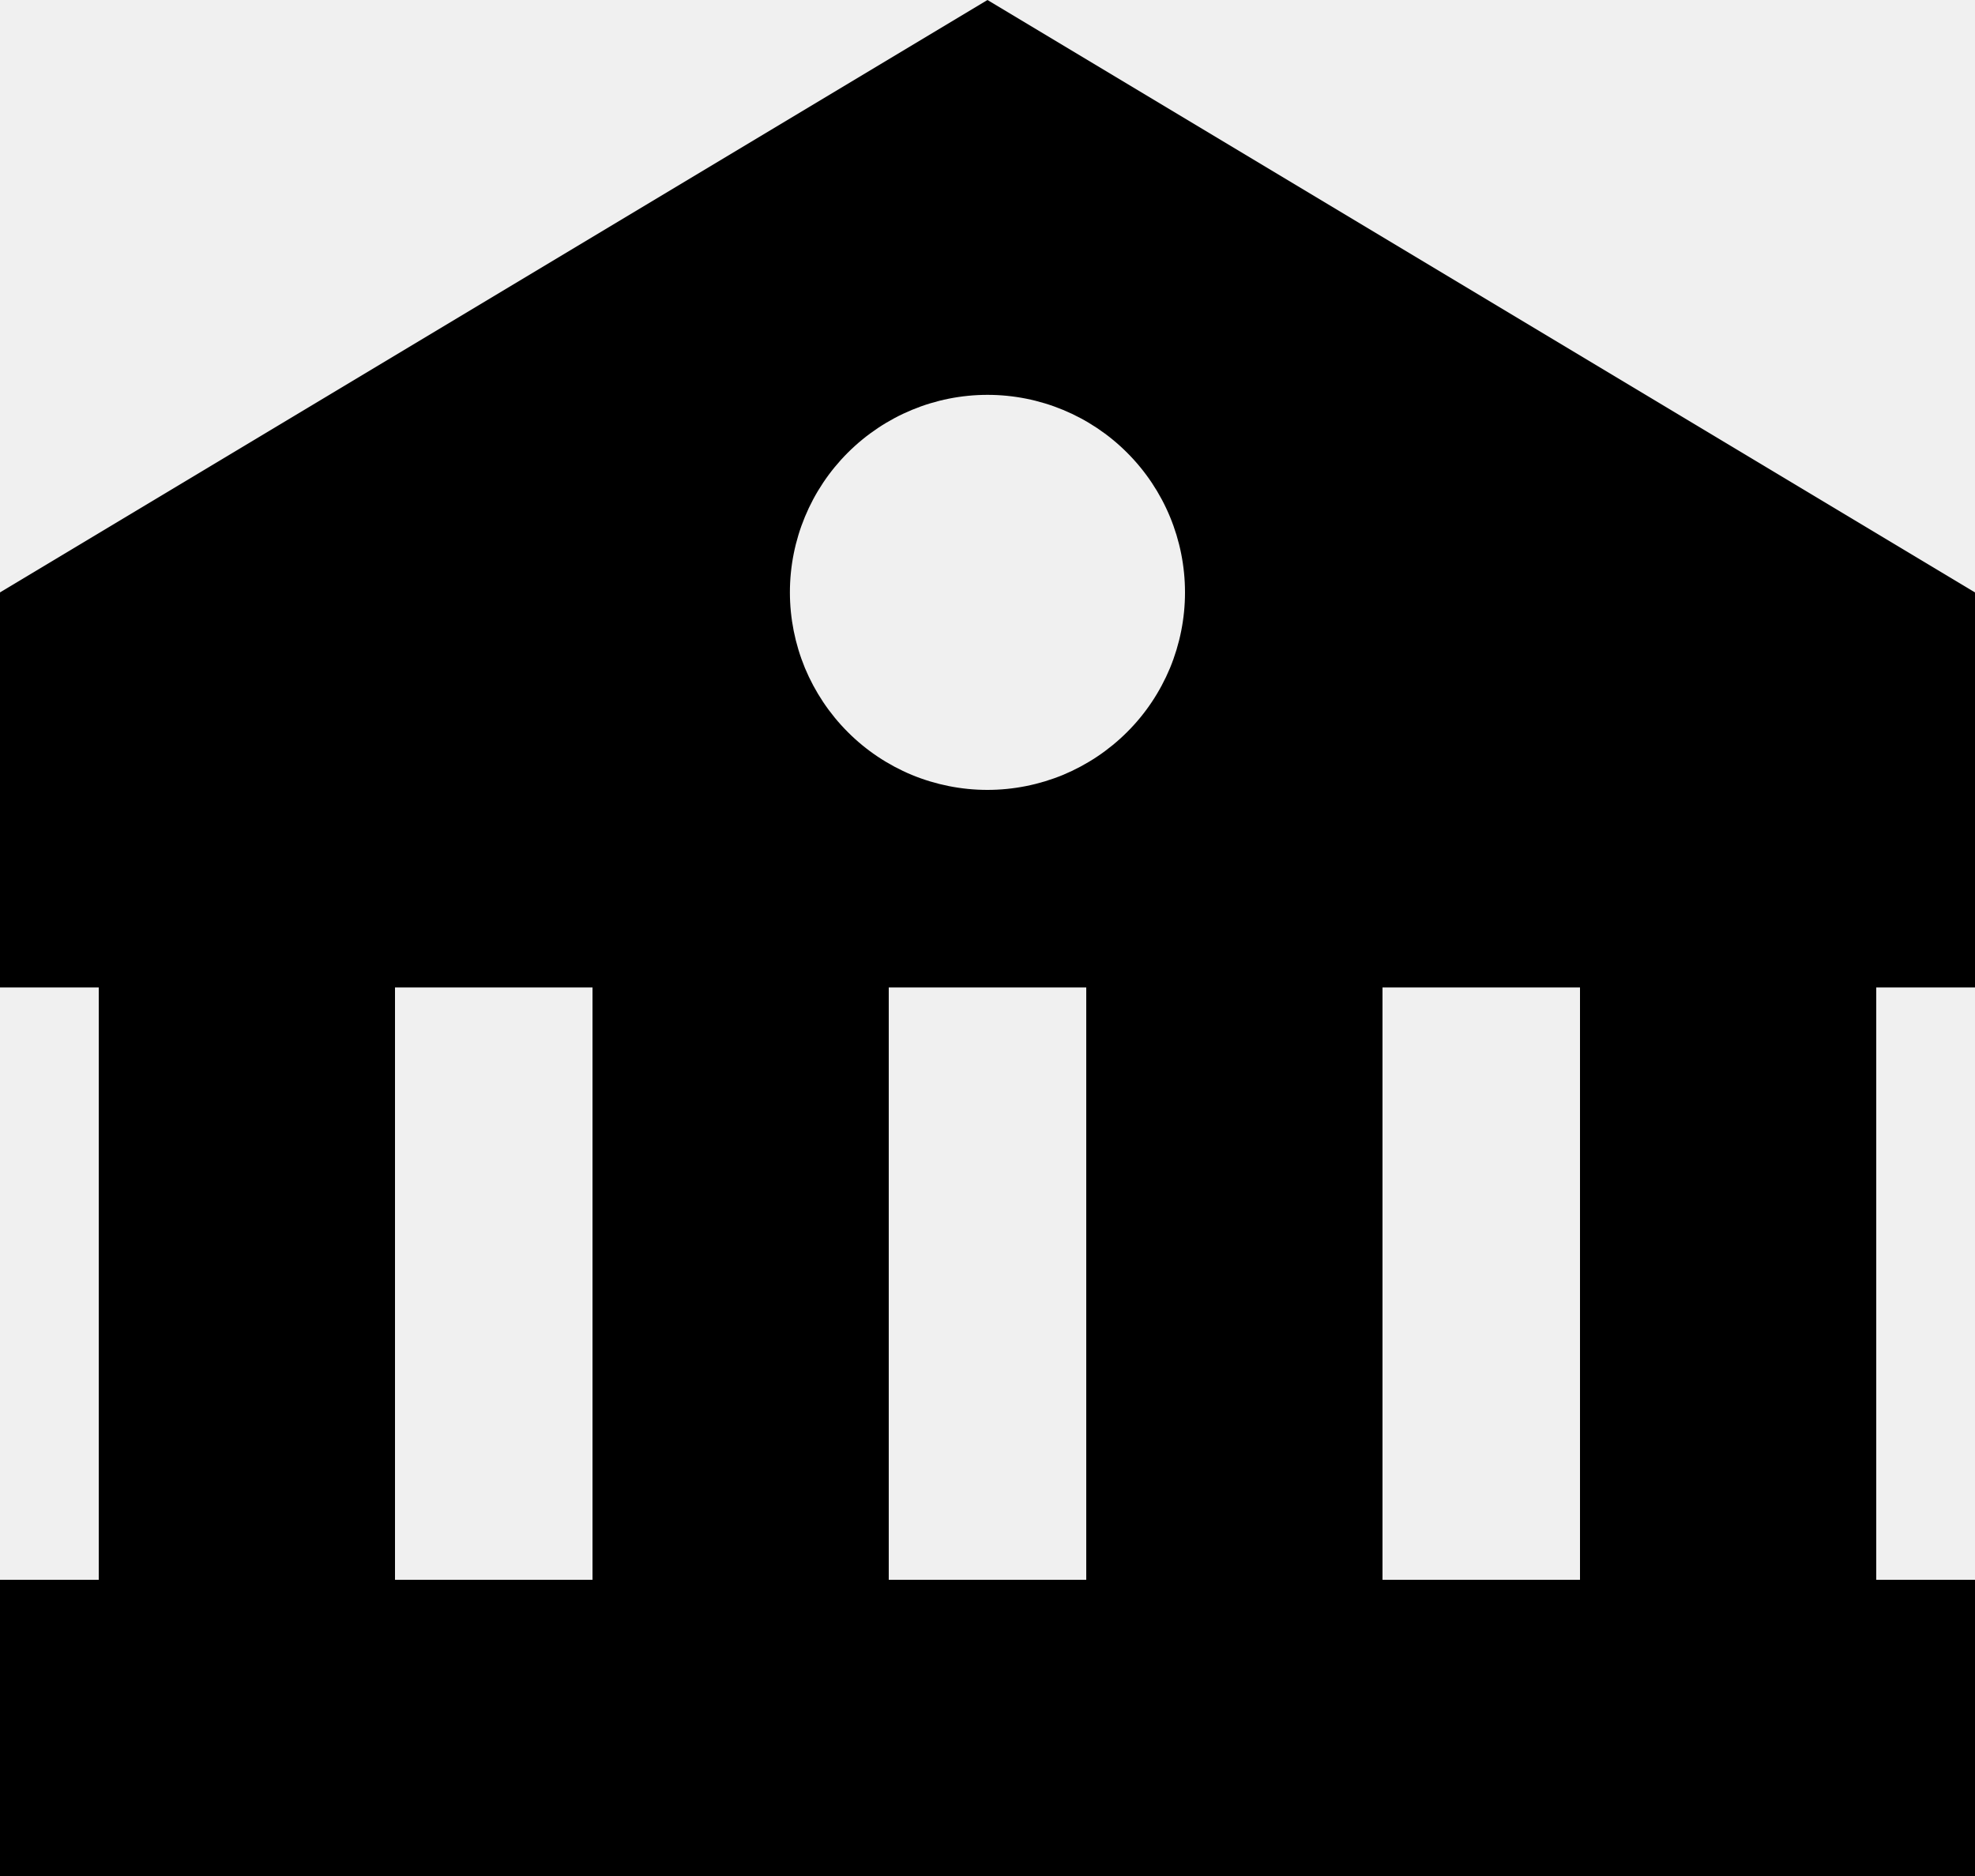
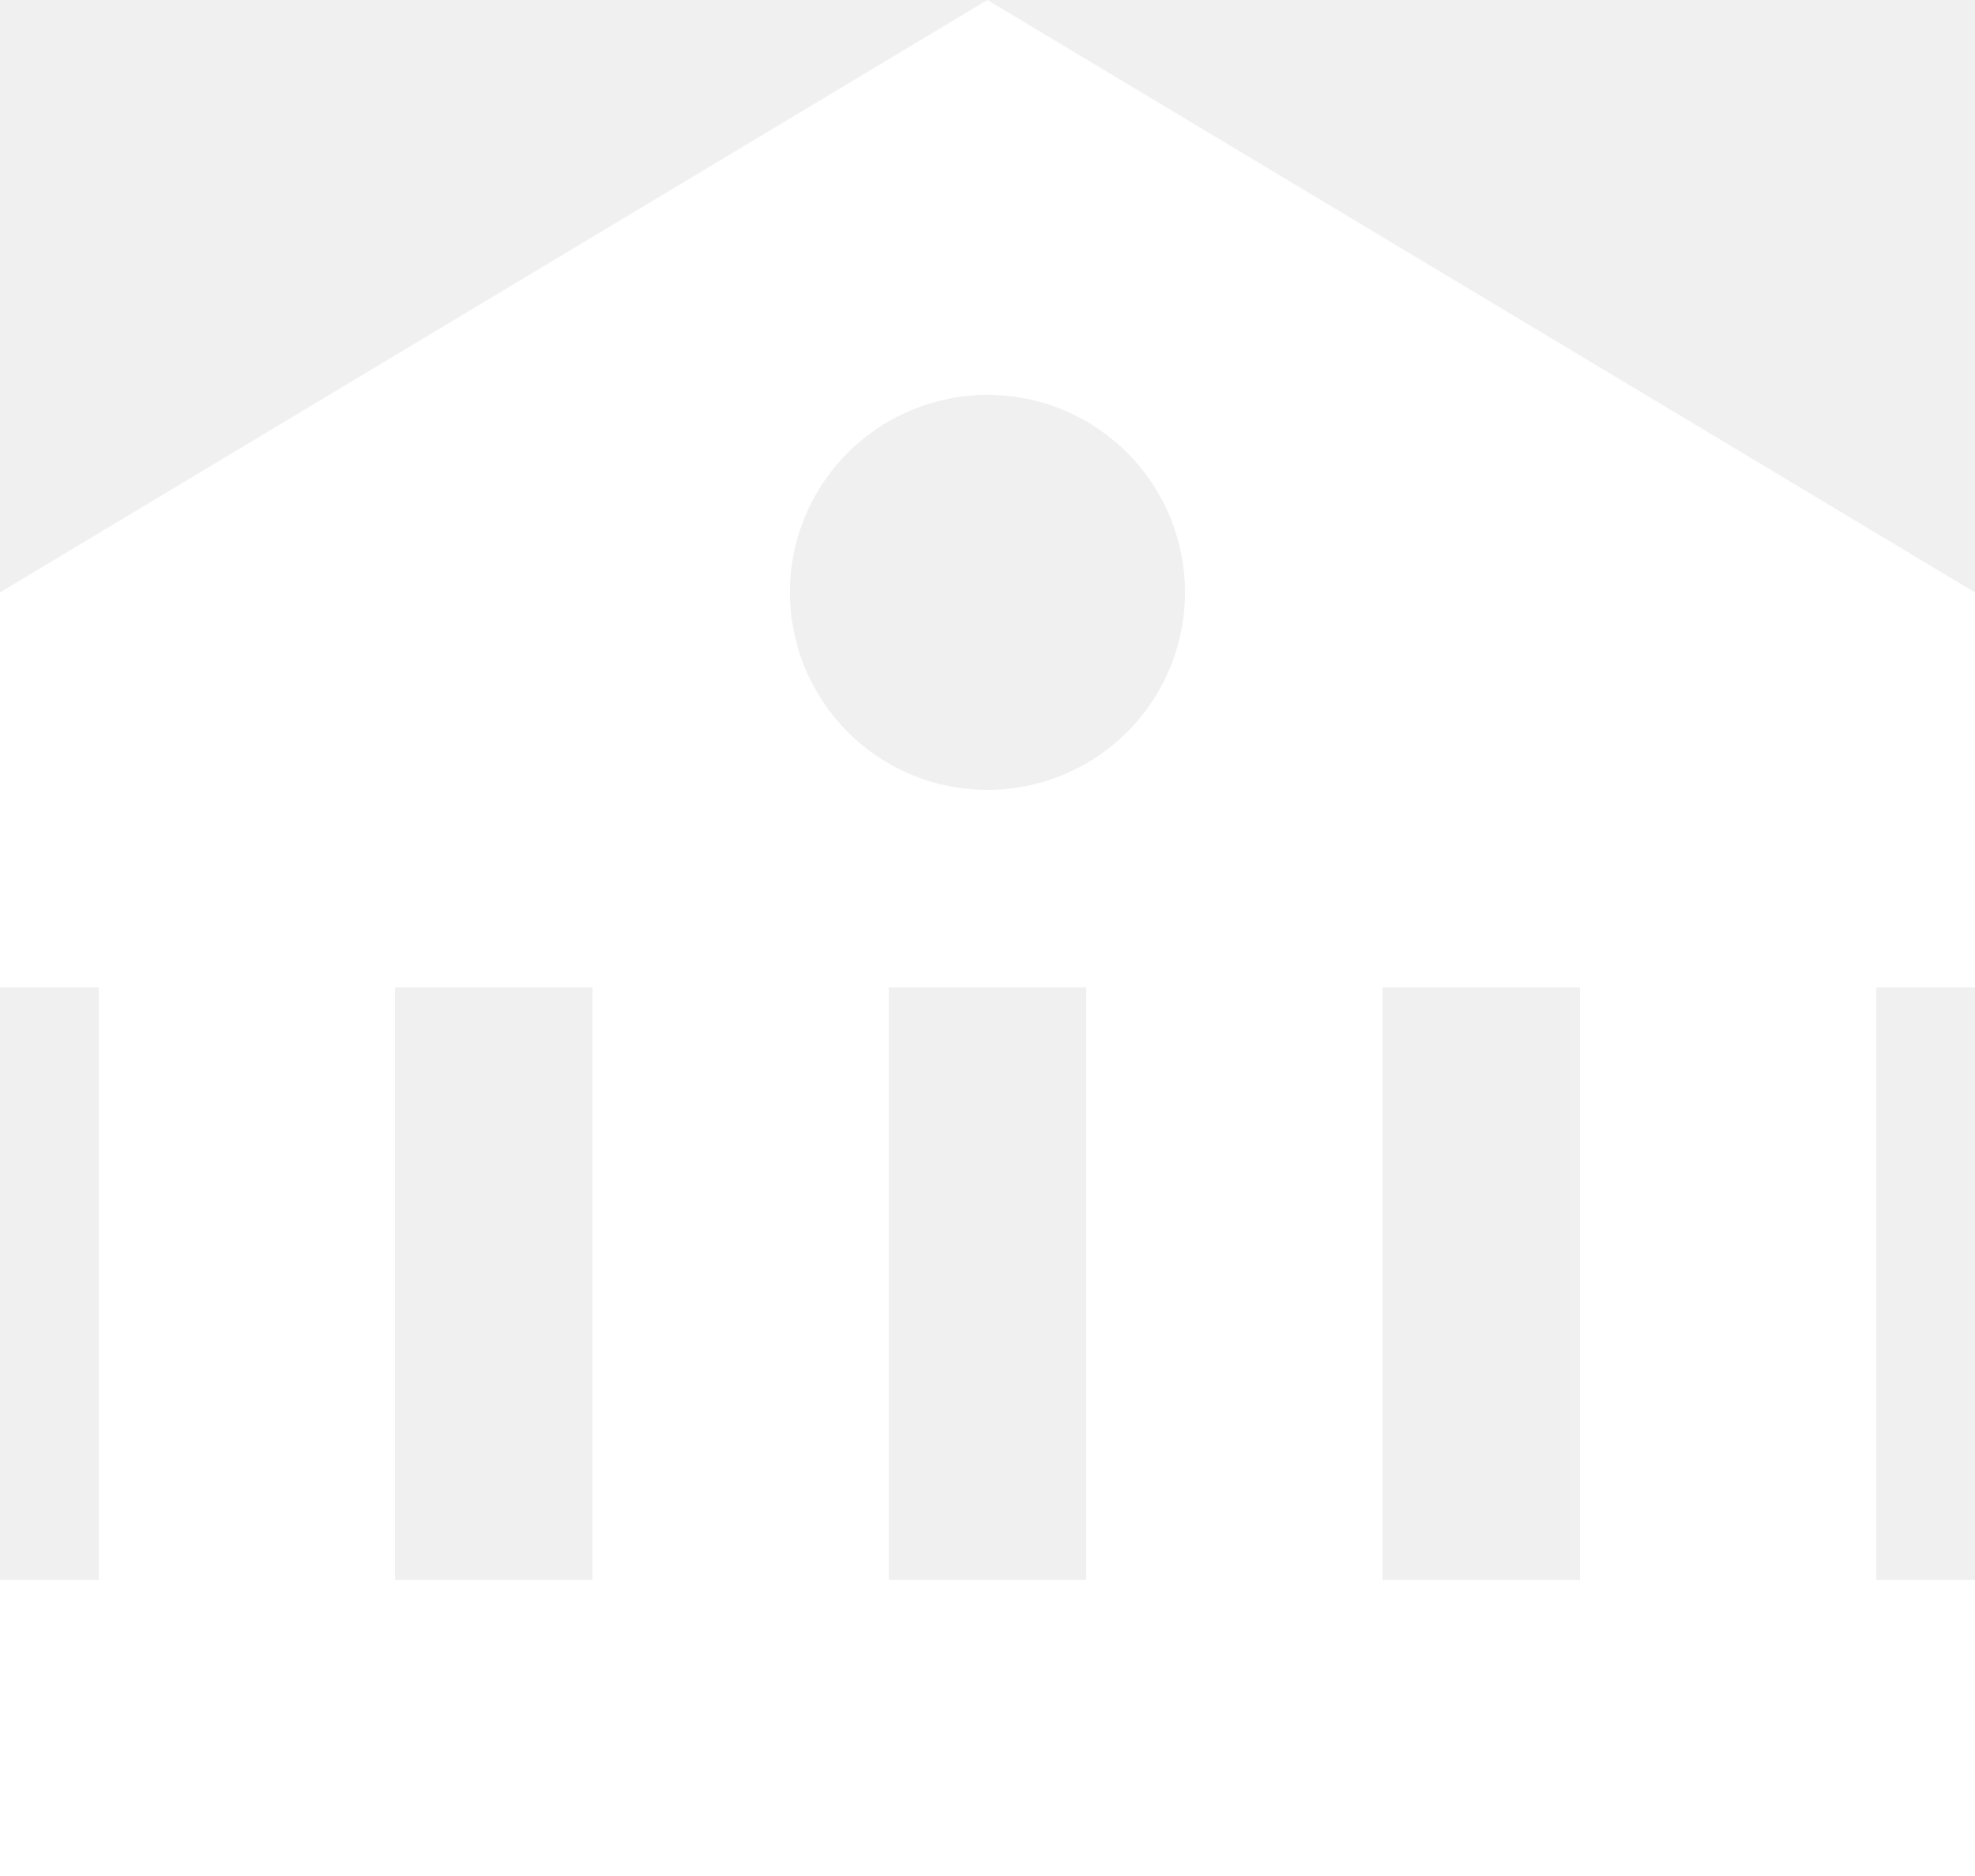
<svg xmlns="http://www.w3.org/2000/svg" width="20" height="19" viewBox="0 0 20 19" fill="none">
-   <path d="M0 6V10.001H1V16H0V19H16L19 19.001L20 19V16H19V10.001H20V6L10 0L0 6ZM4 16V10.001H6V16H4ZM9 16V10.001H11V16H9ZM16 16H14V10.001H16V16ZM12 6C12 6.263 11.948 6.523 11.848 6.766C11.747 7.008 11.6 7.229 11.414 7.414C11.228 7.6 11.007 7.747 10.765 7.848C10.522 7.948 10.262 8 9.999 8C9.736 8 9.476 7.948 9.233 7.848C8.991 7.747 8.77 7.6 8.585 7.414C8.399 7.228 8.252 7.007 8.151 6.765C8.051 6.522 7.999 6.262 7.999 5.999C7.999 5.468 8.21 4.96 8.585 4.585C8.961 4.21 9.469 3.999 10 3.999C10.531 3.999 11.039 4.21 11.414 4.585C11.79 4.961 12 5.469 12 6Z" fill="black" />
+   <path d="M0 6V10.001H1V16H0V19H16L19 19.001L20 19V16H19V10.001H20V6L10 0L0 6ZM4 16V10.001H6V16H4ZM9 16V10.001H11V16H9ZM16 16H14V10.001H16V16ZM12 6C12 6.263 11.948 6.523 11.848 6.766C11.747 7.008 11.6 7.229 11.414 7.414C11.228 7.6 11.007 7.747 10.765 7.848C10.522 7.948 10.262 8 9.999 8C9.736 8 9.476 7.948 9.233 7.848C8.991 7.747 8.77 7.6 8.585 7.414C8.399 7.228 8.252 7.007 8.151 6.765C8.051 6.522 7.999 6.262 7.999 5.999C7.999 5.468 8.21 4.96 8.585 4.585C8.961 4.21 9.469 3.999 10 3.999C10.531 3.999 11.039 4.21 11.414 4.585C11.79 4.961 12 5.469 12 6Z" fill="white" />
</svg>
